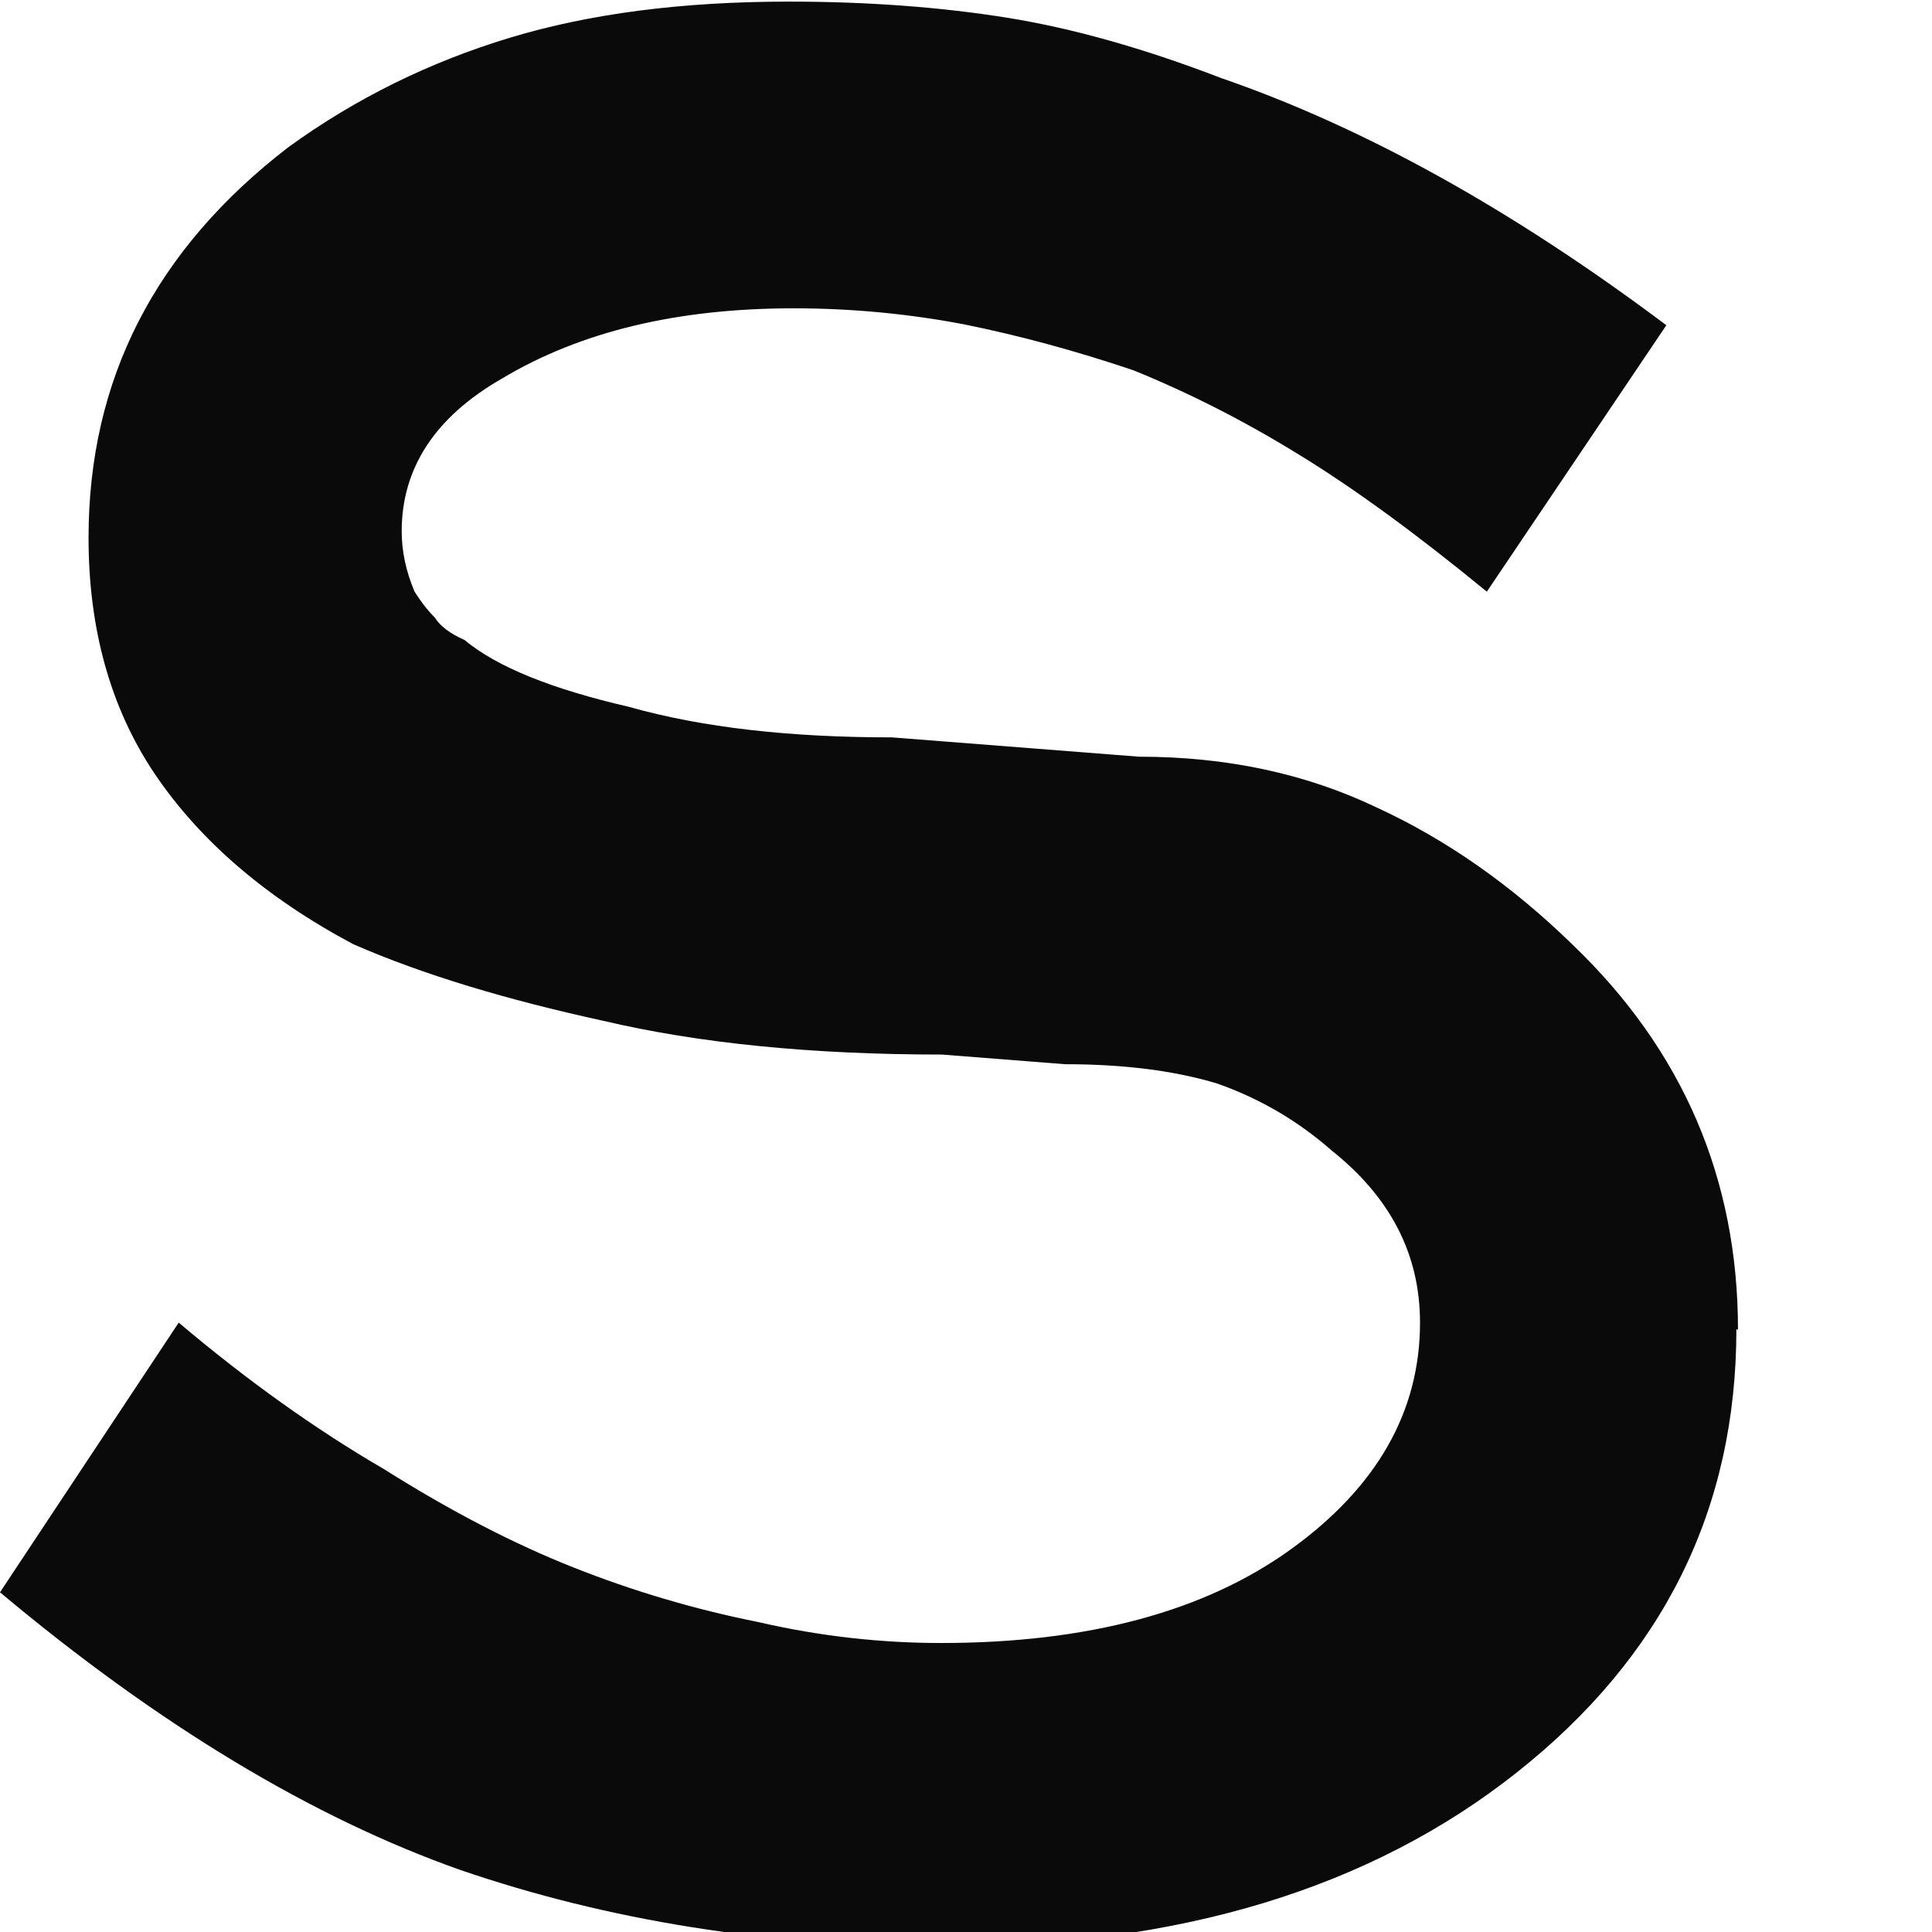
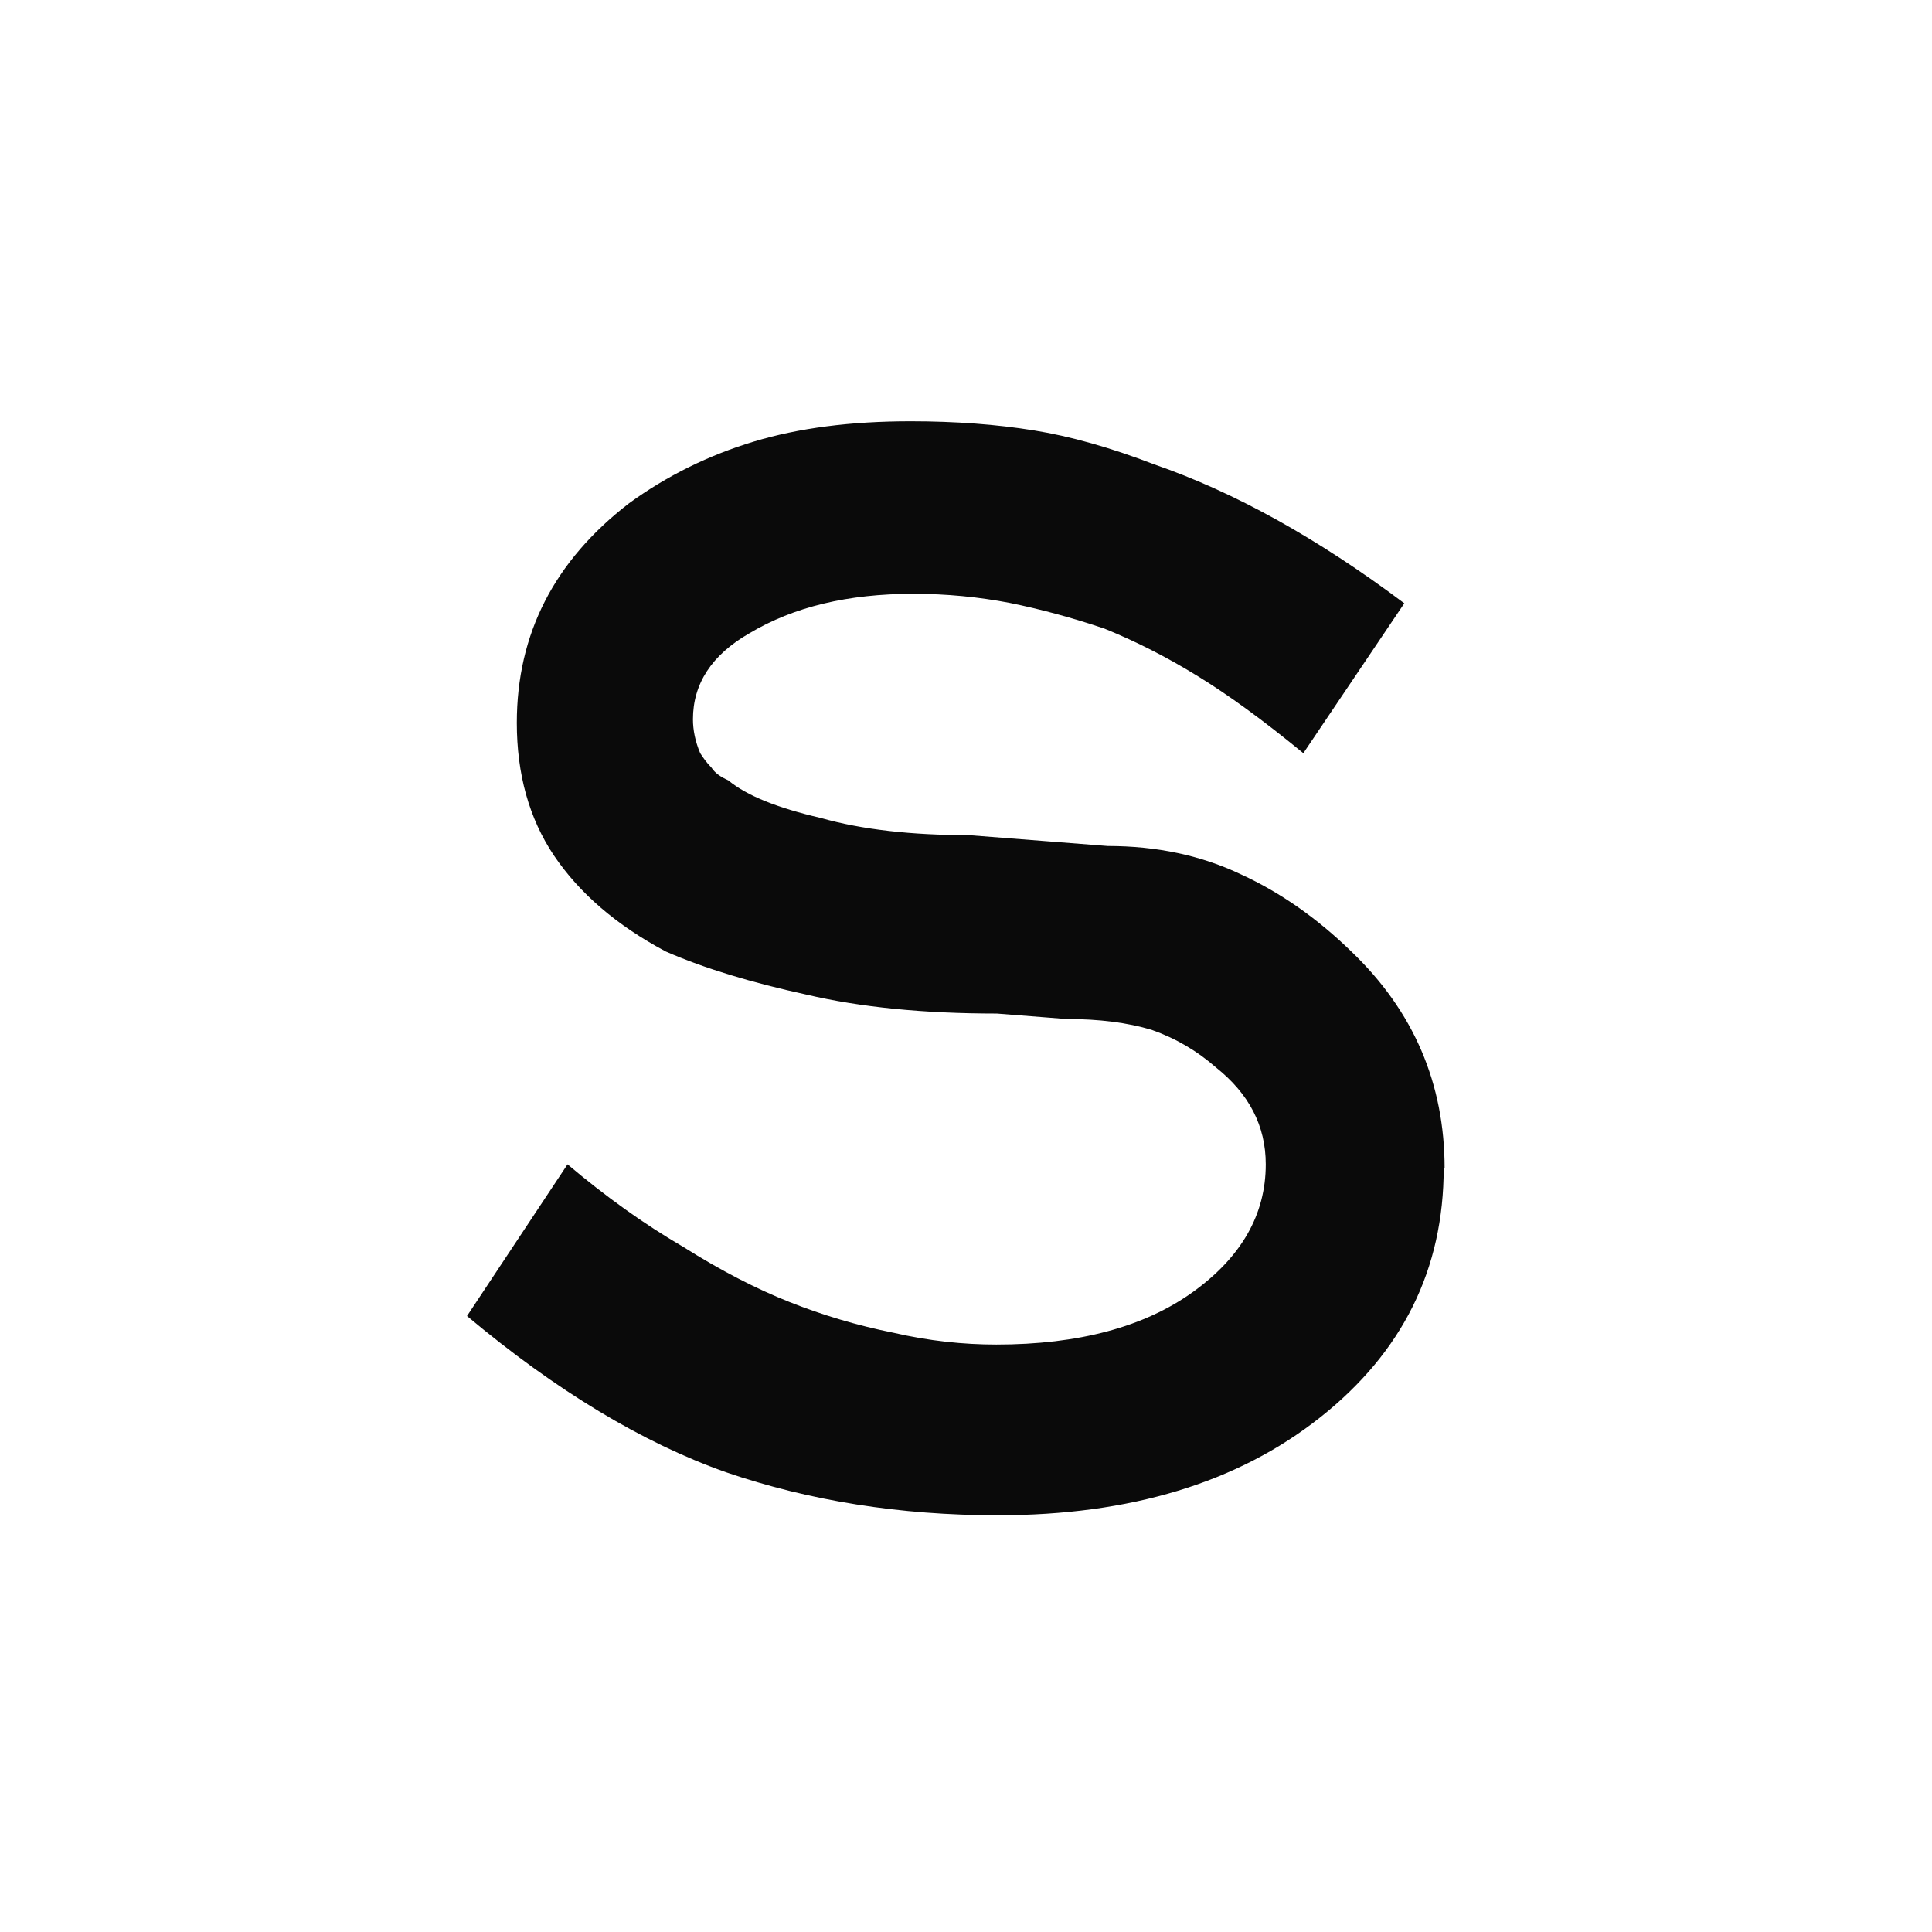
- <svg xmlns="http://www.w3.org/2000/svg" viewBox="0 0 24 24">
+ <svg xmlns="http://www.w3.org/2000/svg" viewBox="0 0 32 32">
  <style>
    .s-mark { fill: #0A0A0A; }
    @media (prefers-color-scheme: dark) {
      .s-mark { fill: #F5F5F0; }
    }
  </style>
-   <path class="s-mark" d="M21.57,16.51c0,2.24-.91,4.07-2.73,5.51-1.82,1.44-4.19,2.16-7.12,2.16-2.16,0-4.16-.32-6-.95-1.84-.65-3.75-1.8-5.72-3.45l2.22-3.35c.84.71,1.69,1.32,2.55,1.82.84.53,1.62.93,2.35,1.22.73.29,1.5.52,2.3.68.78.18,1.54.26,2.27.26,1.82,0,3.27-.39,4.34-1.16s1.61-1.71,1.61-2.82c0-.85-.37-1.56-1.1-2.14-.41-.36-.88-.64-1.42-.83-.53-.16-1.16-.24-1.89-.24l-1.53-.12c-1.62,0-3.02-.14-4.21-.42-1.19-.26-2.23-.57-3.1-.95-1.09-.58-1.91-1.29-2.47-2.12-.55-.82-.82-1.8-.82-2.93,0-1.97.83-3.58,2.48-4.85.84-.61,1.76-1.06,2.75-1.36.99-.3,2.14-.45,3.47-.45.99,0,1.9.07,2.71.2.81.13,1.7.38,2.66.75,1.77.61,3.61,1.63,5.53,3.07l-2.23,3.31c-.89-.73-1.66-1.29-2.33-1.7-.68-.42-1.37-.77-2.06-1.05-.71-.24-1.41-.43-2.1-.57-.68-.13-1.39-.2-2.12-.2-1.45,0-2.65.29-3.62.87-.84.48-1.25,1.12-1.25,1.9,0,.24.05.49.16.75.07.11.15.22.25.32.07.11.19.2.37.28.41.34,1.09.61,2.04.83.92.26,2.01.38,3.27.38l3.07.24c1.09,0,2.07.21,2.95.63.87.4,1.68.97,2.43,1.7,1.38,1.32,2.06,2.92,2.06,4.79Z" />
+   <g transform="translate(16 16) scale(0.75) translate(-11.02 -12.05)">
+     <path class="s-mark" d="M21.57,16.51c0,2.24-.91,4.07-2.73,5.51-1.82,1.44-4.19,2.16-7.12,2.16-2.16,0-4.16-.32-6-.95-1.84-.65-3.75-1.8-5.72-3.45l2.22-3.35c.84.71,1.69,1.32,2.55,1.82.84.53,1.62.93,2.35,1.22.73.29,1.5.52,2.3.68.78.18,1.54.26,2.27.26,1.82,0,3.27-.39,4.34-1.16s1.61-1.71,1.61-2.82c0-.85-.37-1.56-1.1-2.14-.41-.36-.88-.64-1.42-.83-.53-.16-1.16-.24-1.89-.24l-1.53-.12c-1.62,0-3.02-.14-4.21-.42-1.19-.26-2.23-.57-3.1-.95-1.09-.58-1.91-1.29-2.47-2.12-.55-.82-.82-1.8-.82-2.93,0-1.97.83-3.58,2.48-4.85.84-.61,1.76-1.06,2.75-1.36.99-.3,2.14-.45,3.47-.45.99,0,1.9.07,2.71.2.81.13,1.7.38,2.66.75,1.77.61,3.61,1.63,5.53,3.07l-2.23,3.31c-.89-.73-1.66-1.29-2.33-1.7-.68-.42-1.37-.77-2.06-1.05-.71-.24-1.41-.43-2.1-.57-.68-.13-1.39-.2-2.12-.2-1.45,0-2.65.29-3.62.87-.84.48-1.25,1.12-1.25,1.9,0,.24.05.49.16.75.07.11.15.22.25.32.07.11.19.2.37.28.41.34,1.09.61,2.04.83.92.26,2.01.38,3.27.38l3.07.24c1.09,0,2.07.21,2.95.63.87.4,1.68.97,2.43,1.7,1.38,1.32,2.06,2.92,2.06,4.79Z" />
+   </g>
</svg>
